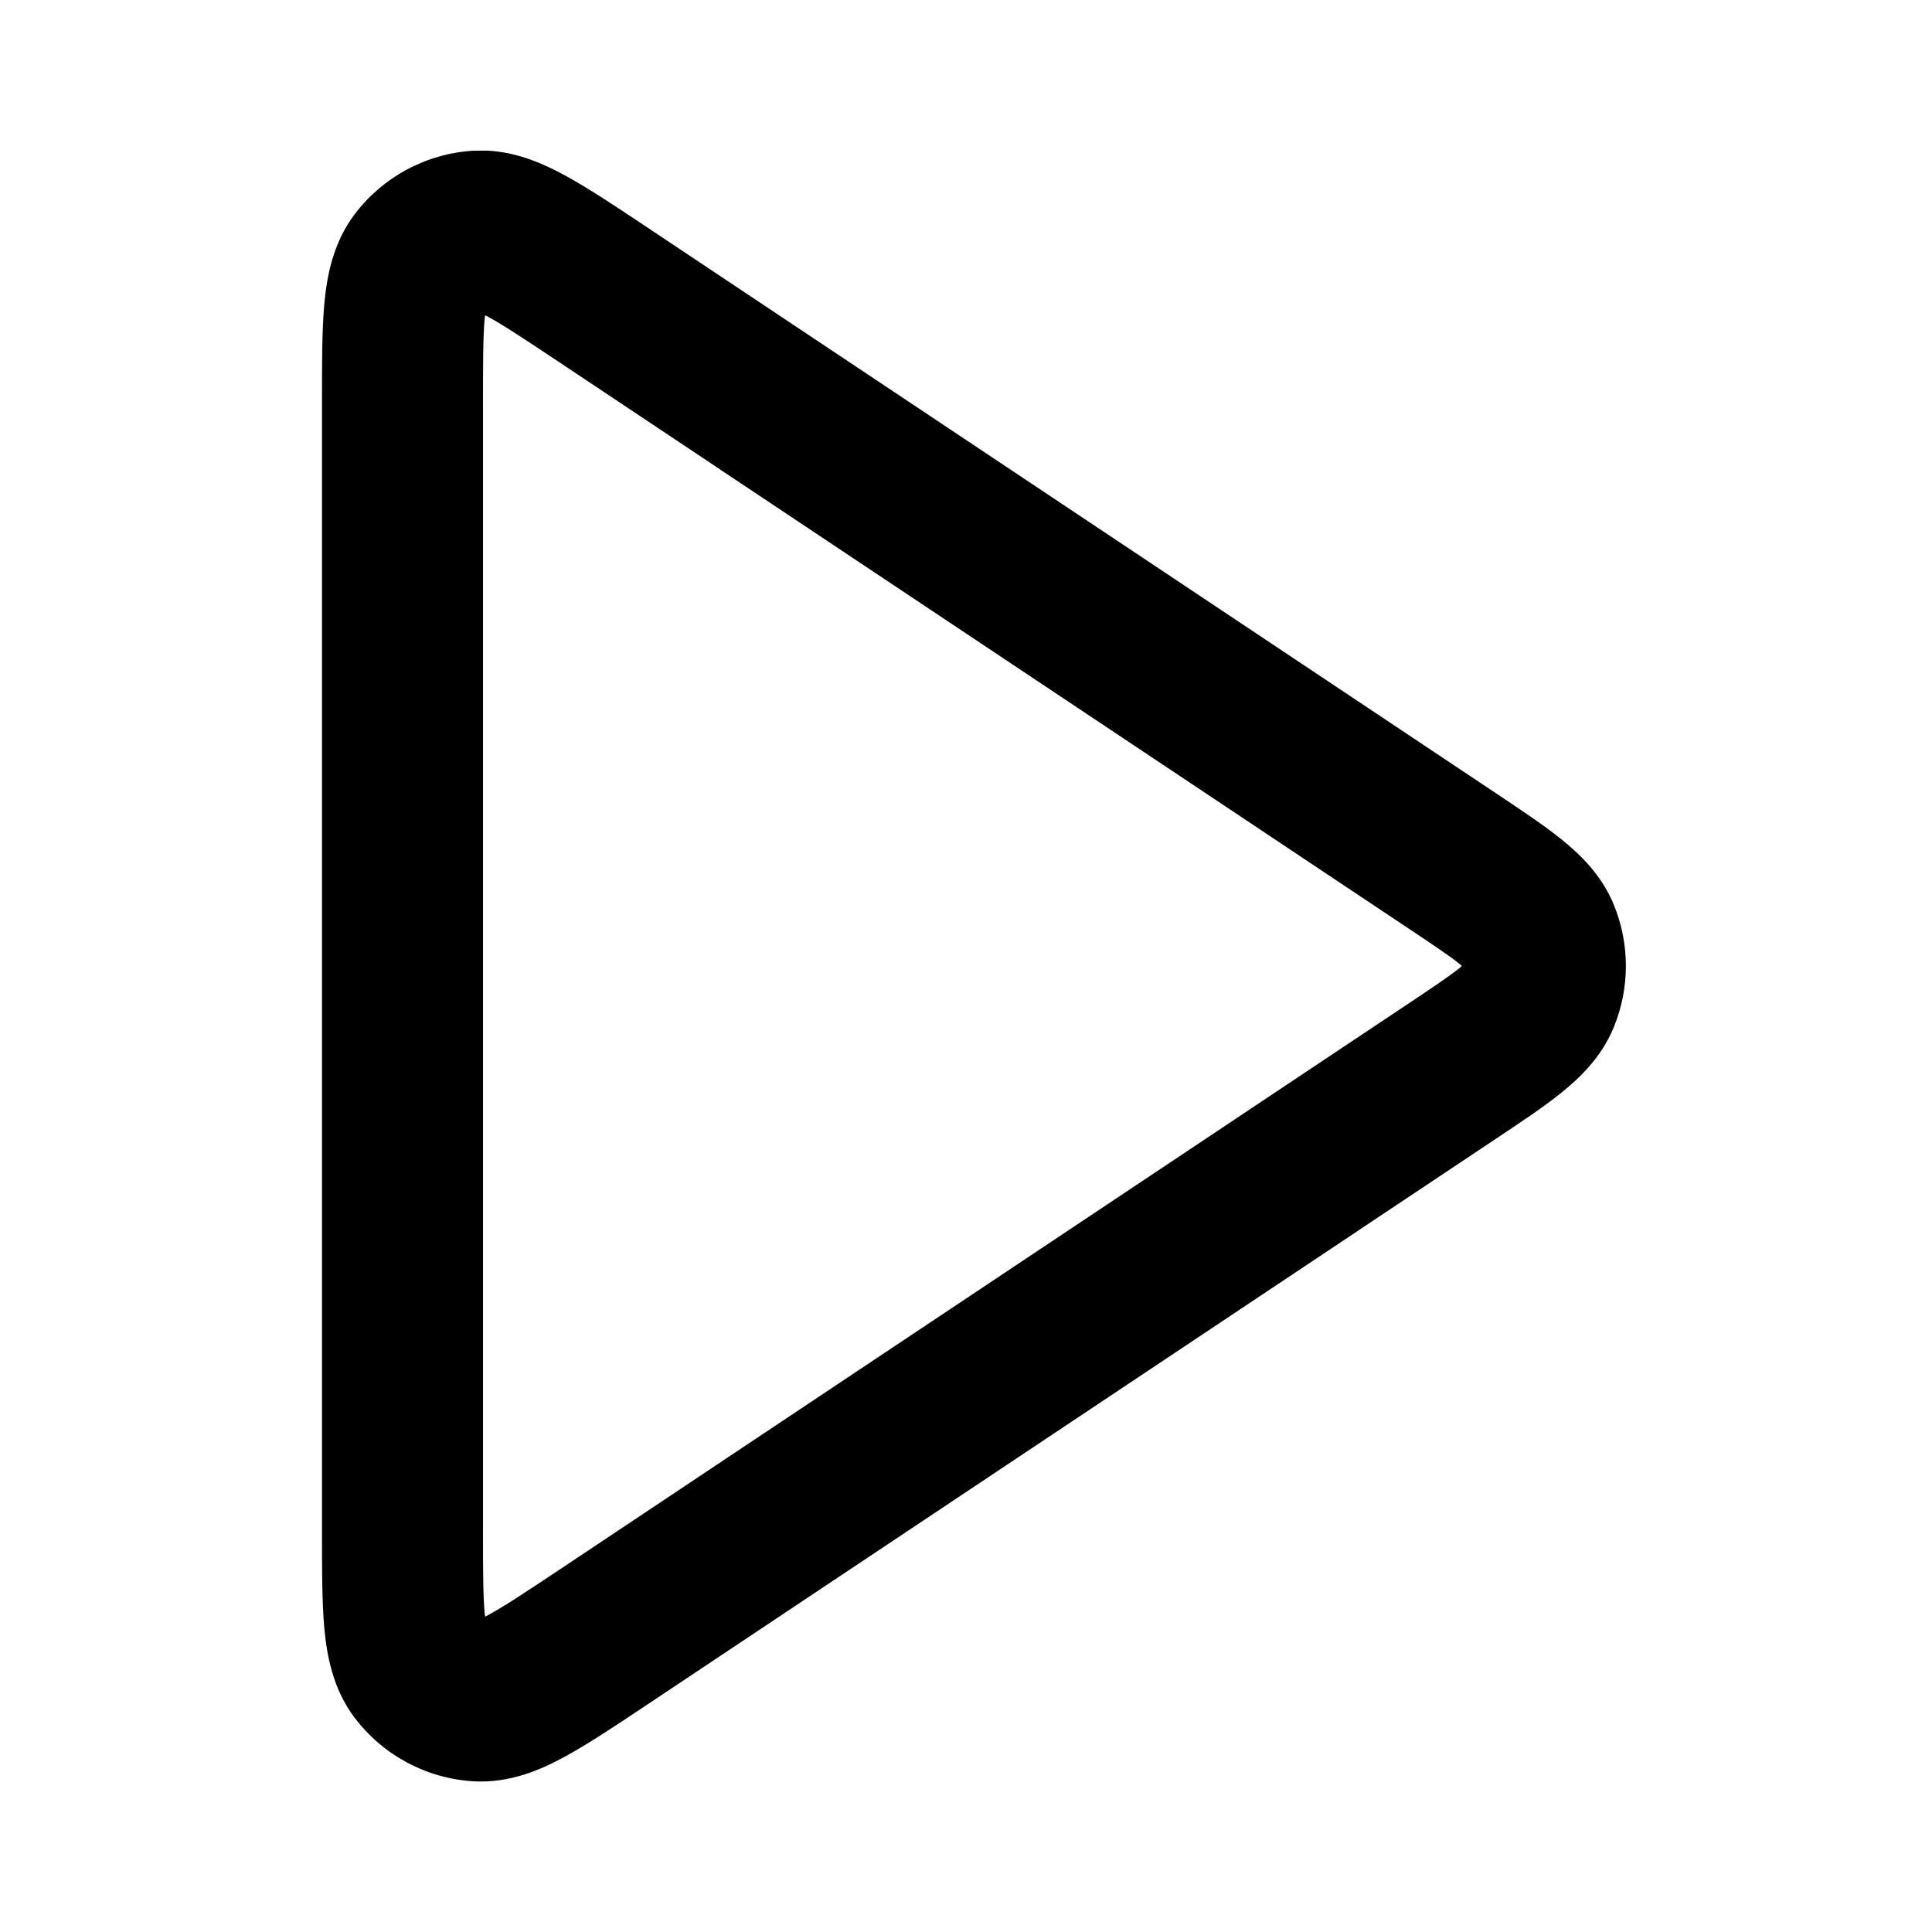
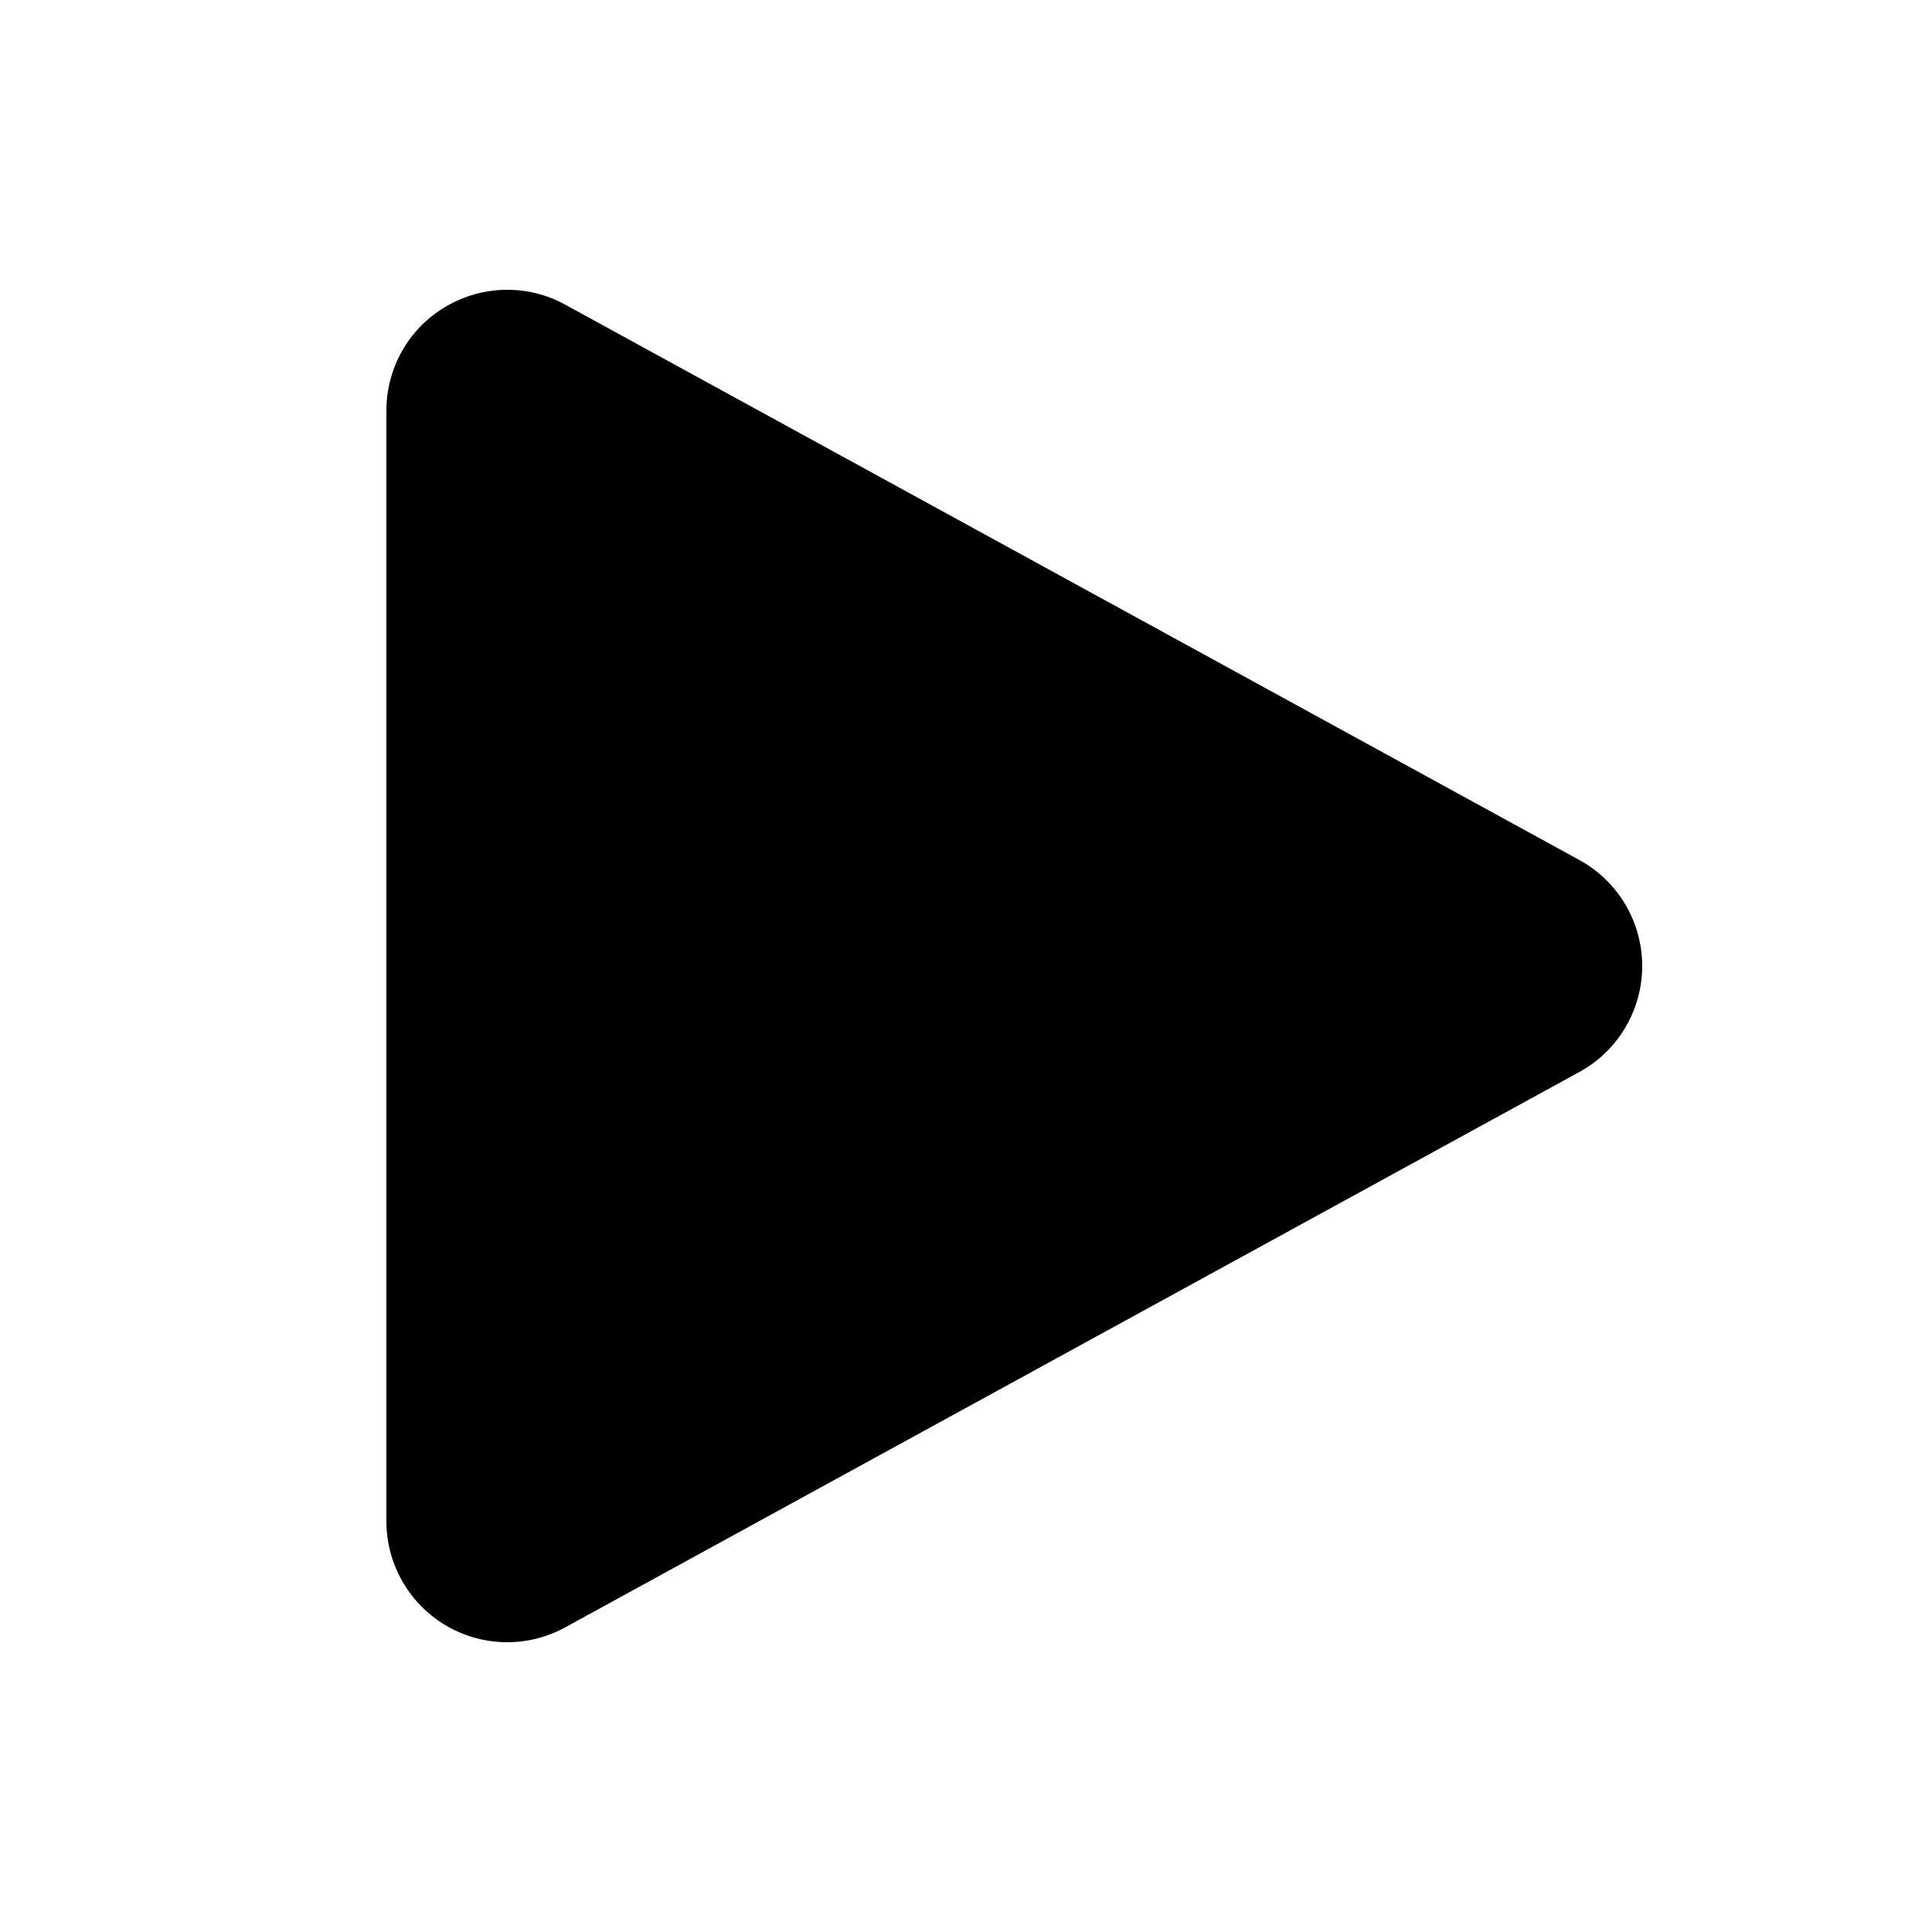
- <svg xmlns="http://www.w3.org/2000/svg" width="24" height="24" viewBox="0 0 24 24" fill="none">
-   <path d="M6.049 1.871C6.433 1.889 6.763 2.041 7.013 2.176C7.306 2.335 7.655 2.568 8.042 2.826L18.558 9.837C18.875 10.049 19.171 10.244 19.396 10.426C19.623 10.609 19.891 10.862 20.045 11.233C20.248 11.724 20.248 12.275 20.045 12.766C19.891 13.137 19.623 13.391 19.396 13.574C19.171 13.756 18.875 13.951 18.558 14.163L8.042 21.174C7.655 21.432 7.306 21.665 7.013 21.824C6.728 21.979 6.337 22.155 5.881 22.128C5.297 22.093 4.758 21.804 4.405 21.338C4.129 20.973 4.059 20.55 4.029 20.227C3.999 19.895 4 19.476 4 19.011V4.989C4 4.524 3.999 4.105 4.029 3.772C4.059 3.45 4.13 3.027 4.405 2.662C4.758 2.196 5.297 1.907 5.881 1.872L6.049 1.871ZM6 19.011C6 19.516 6.001 19.825 6.021 20.045C6.023 20.058 6.025 20.07 6.026 20.081C6.037 20.076 6.049 20.072 6.061 20.065C6.254 19.96 6.513 19.79 6.933 19.51L17.448 12.499C17.798 12.266 18.003 12.128 18.141 12.017C18.148 12.011 18.153 12.004 18.159 11.999C18.153 11.994 18.147 11.988 18.141 11.982C18.003 11.871 17.798 11.734 17.448 11.501L6.933 4.49C6.512 4.21 6.255 4.039 6.061 3.934C6.049 3.927 6.037 3.922 6.026 3.917C6.025 3.929 6.023 3.941 6.021 3.955C6.001 4.175 6 4.484 6 4.989V19.011Z" fill="currentColor" />
+ <svg xmlns="http://www.w3.org/2000/svg" viewBox="0 0 640 640" fill="none">
+   <path d="M187.2 100.9C174.8 94.1 159.8 94.4 147.6 101.6C135.4 108.8 128 121.9 128 136L128 504C128 518.1 135.5 531.2 147.6 538.4C159.7 545.6 174.8 545.9 187.2 539.1L523.2 355.1C536 348.1 544 334.6 544 320C544 305.4 536 291.9 523.2 284.9L187.2 100.9z" fill="currentColor" />
</svg>
